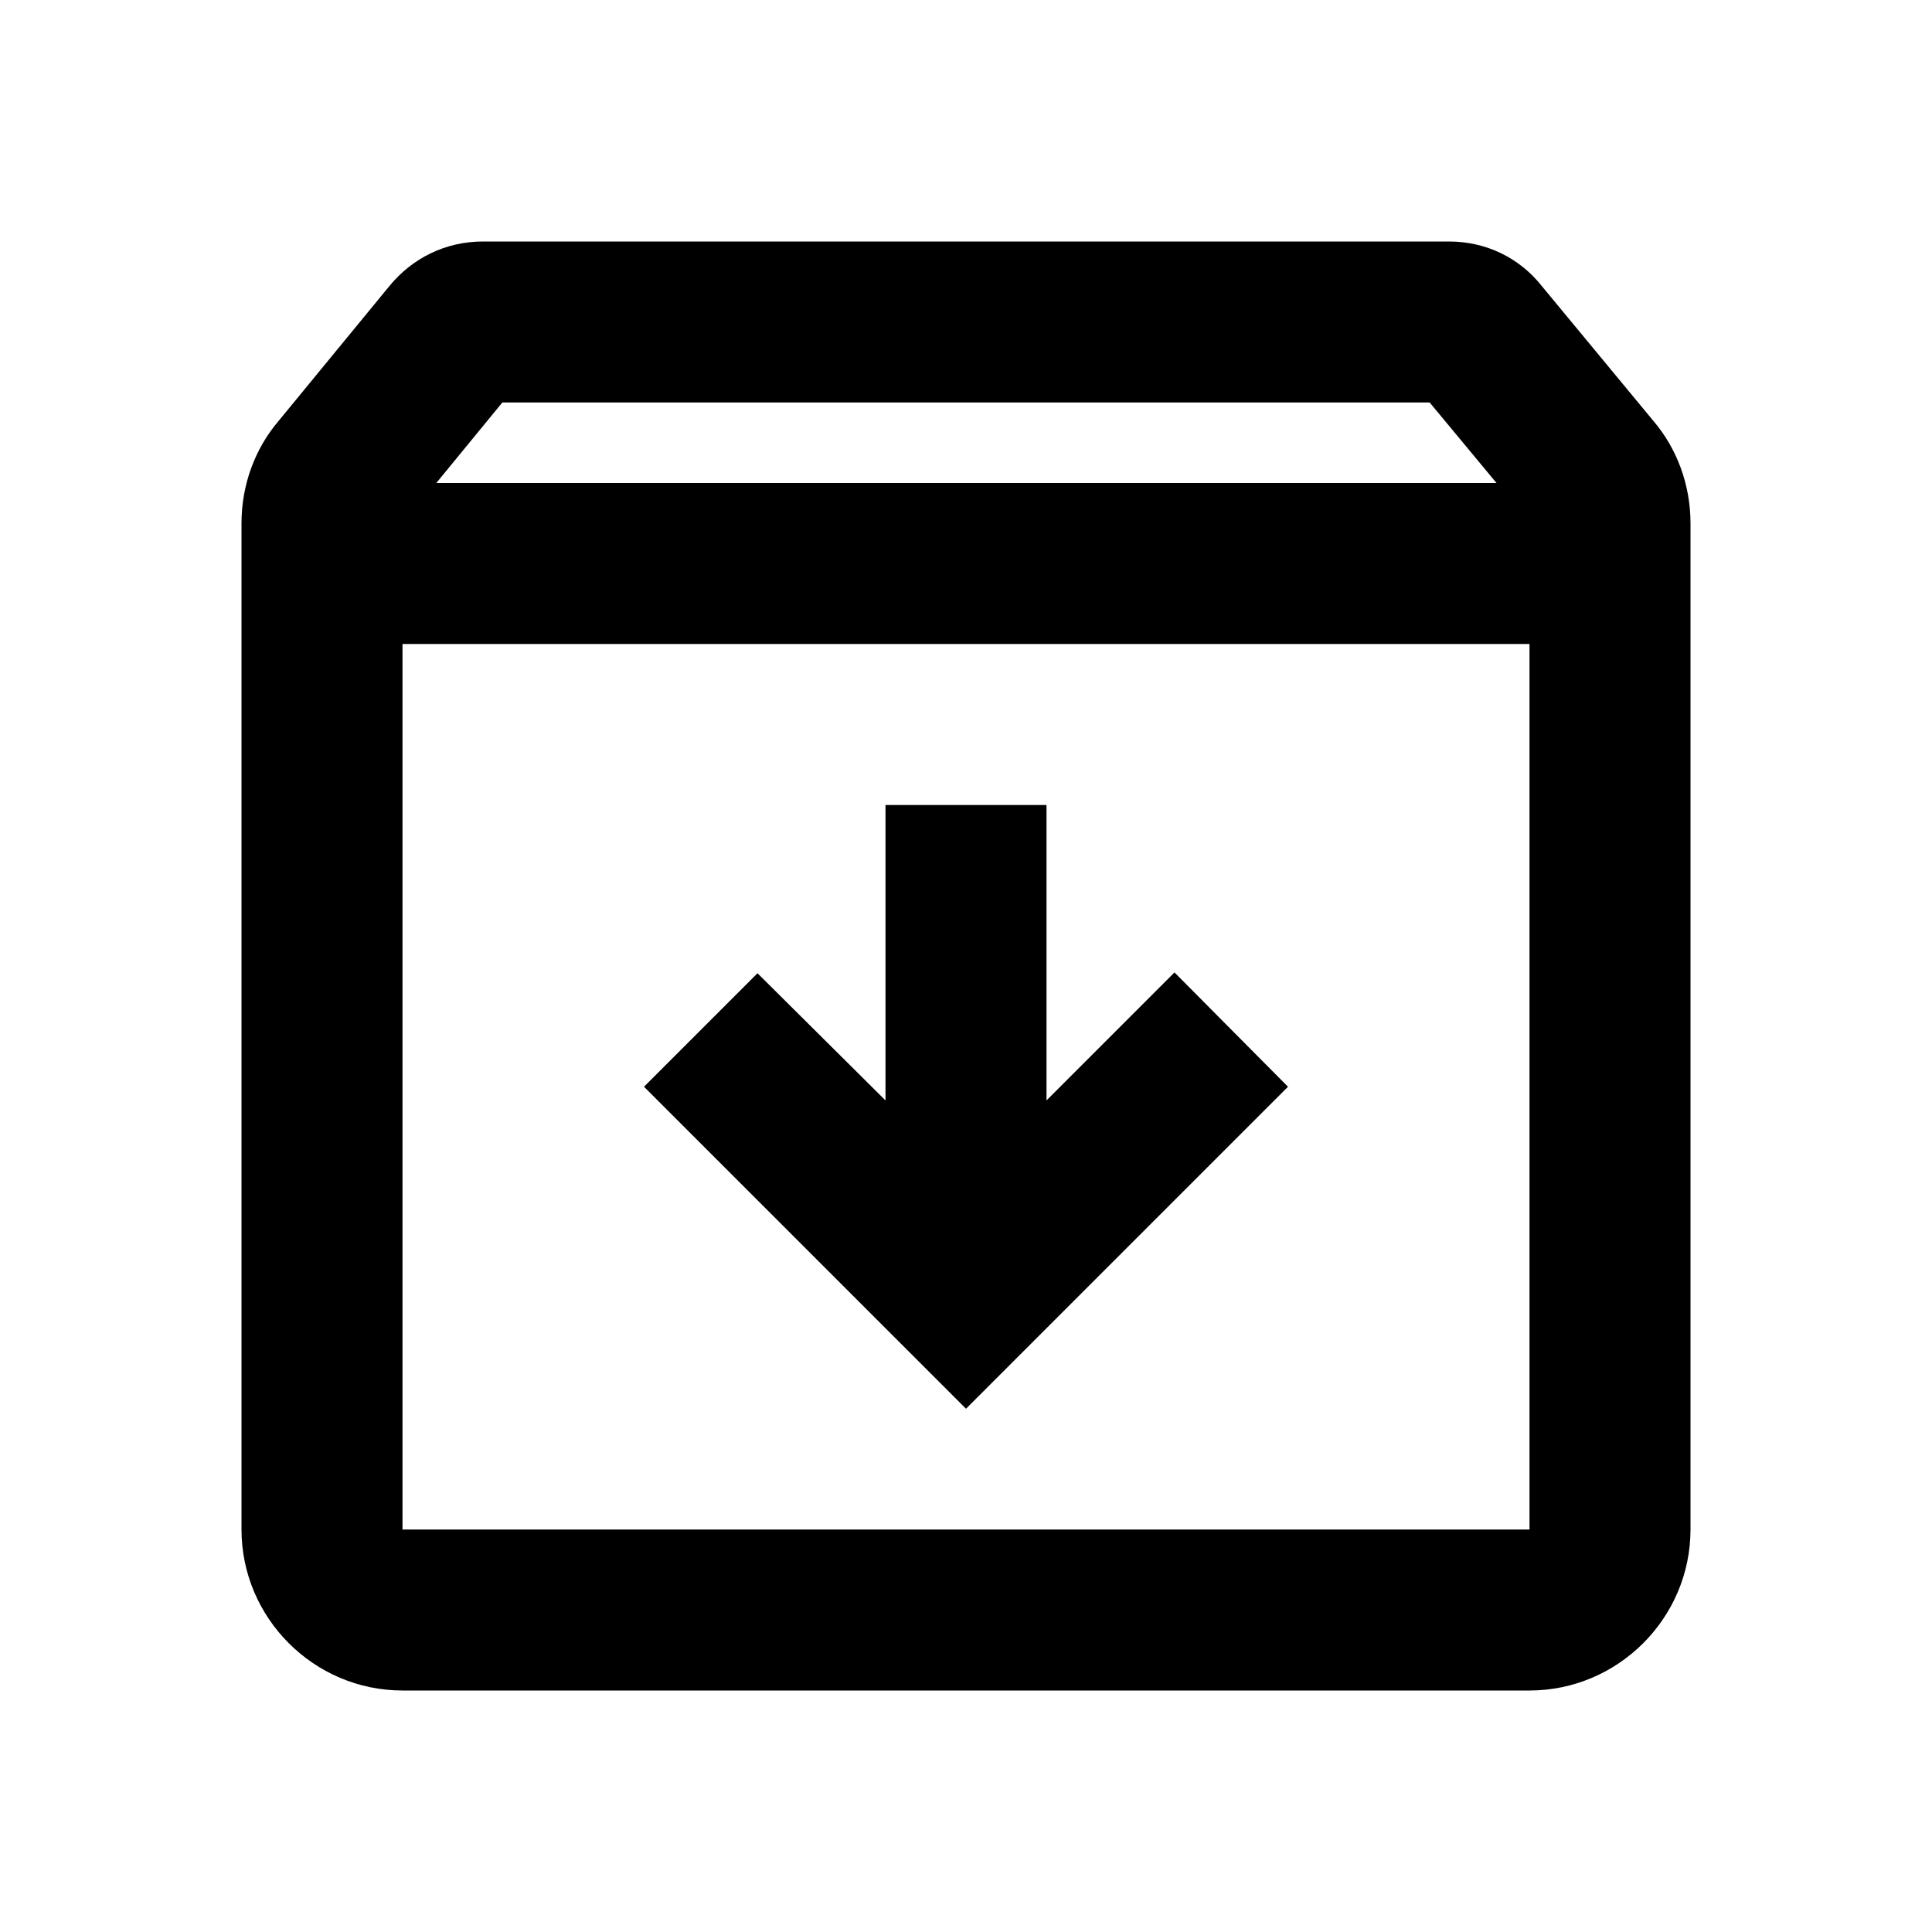
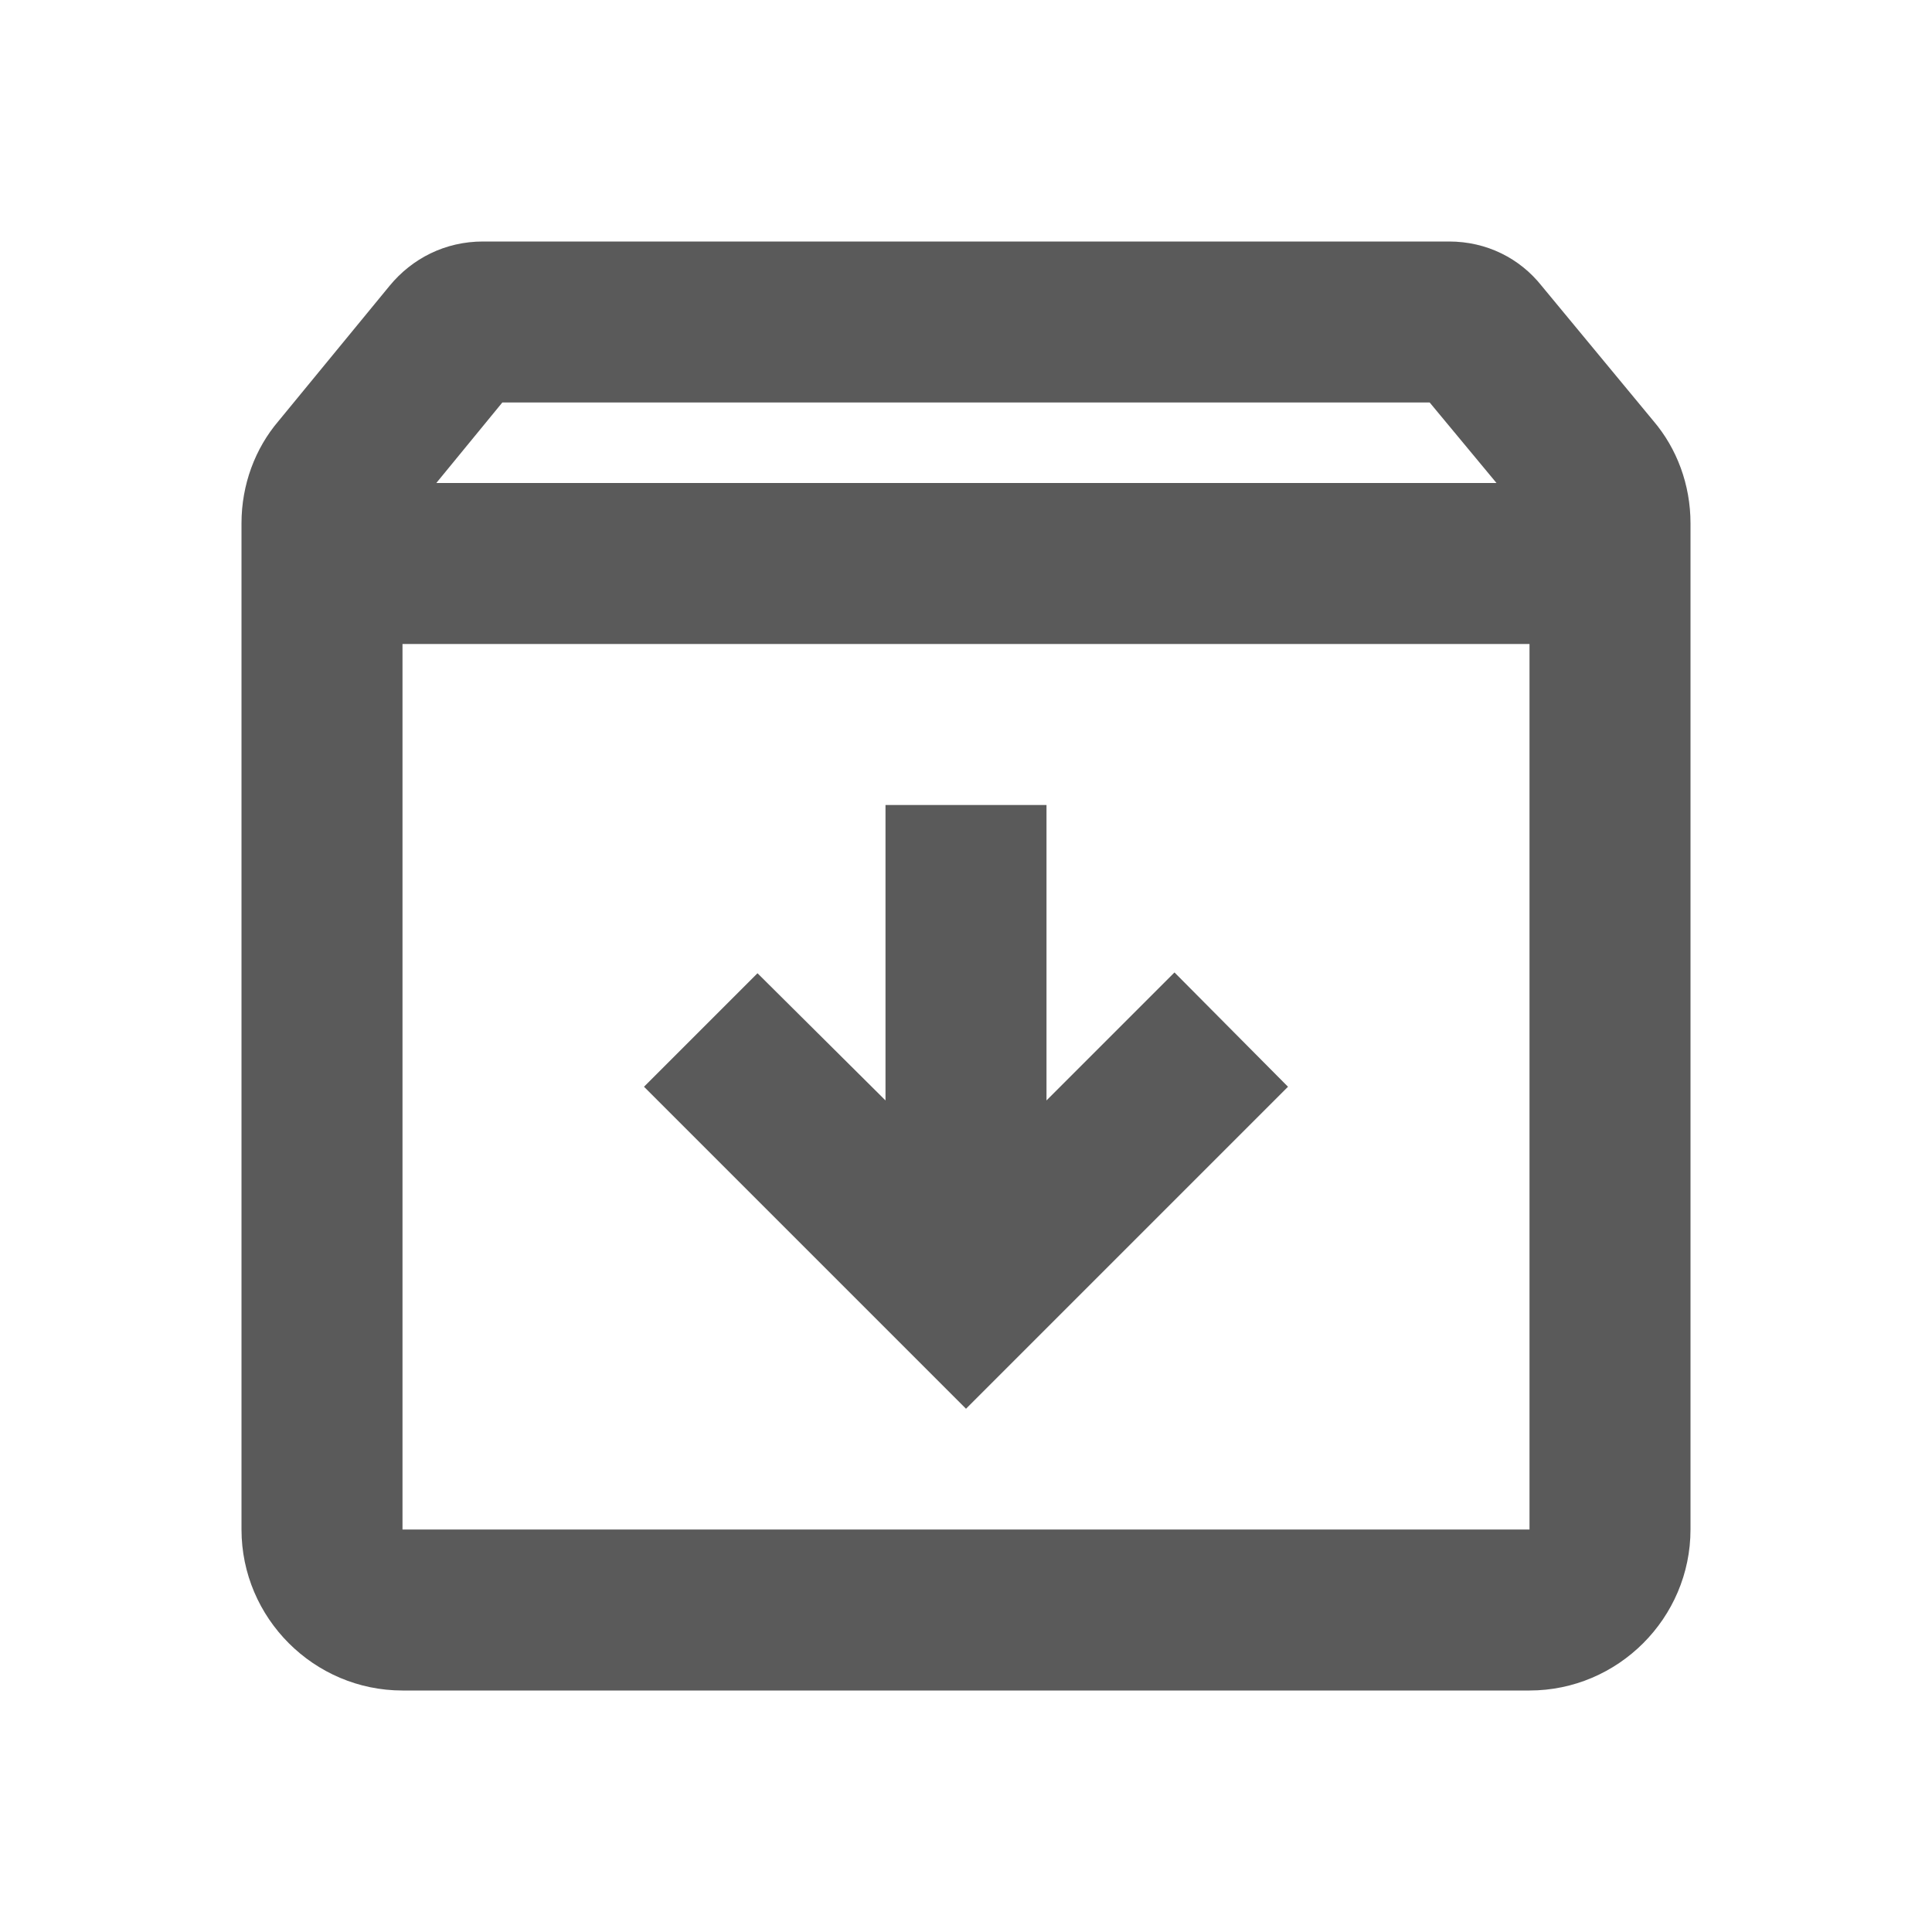
<svg xmlns="http://www.w3.org/2000/svg" width="24" height="24" viewBox="0 0 24 24">
-   <path d="M20.54 5.23l-1.39-1.68C18.88 3.21 18.47 3 18 3H6c-.47 0-.88.21-1.16.55L3.46 5.23C3.17 5.57 3 6.02 3 6.5V19c0 1.1.9 2 2 2h14c1.1 0 2-.9 2-2V6.5c0-.48-.17-.93-.46-1.27zM6.24 5h11.52l.83 1H5.42l.82-1zM5 19V8h14v11H5zm11-5.5l-4 4-4-4 1.41-1.41L11 13.67V10h2v3.67l1.59-1.59L16 13.5z" />
+   <path fill="#5a5a5a" d="M20.54 5.23l-1.39-1.68C18.88 3.21 18.47 3 18 3H6c-.47 0-.88.21-1.16.55L3.46 5.23C3.17 5.57 3 6.02 3 6.5V19c0 1.1.9 2 2 2h14c1.1 0 2-.9 2-2V6.5c0-.48-.17-.93-.46-1.27zM6.24 5h11.52l.83 1H5.42l.82-1zM5 19V8h14v11H5zm11-5.5l-4 4-4-4 1.41-1.41L11 13.67V10h2v3.67l1.59-1.59L16 13.5z" />
</svg>
